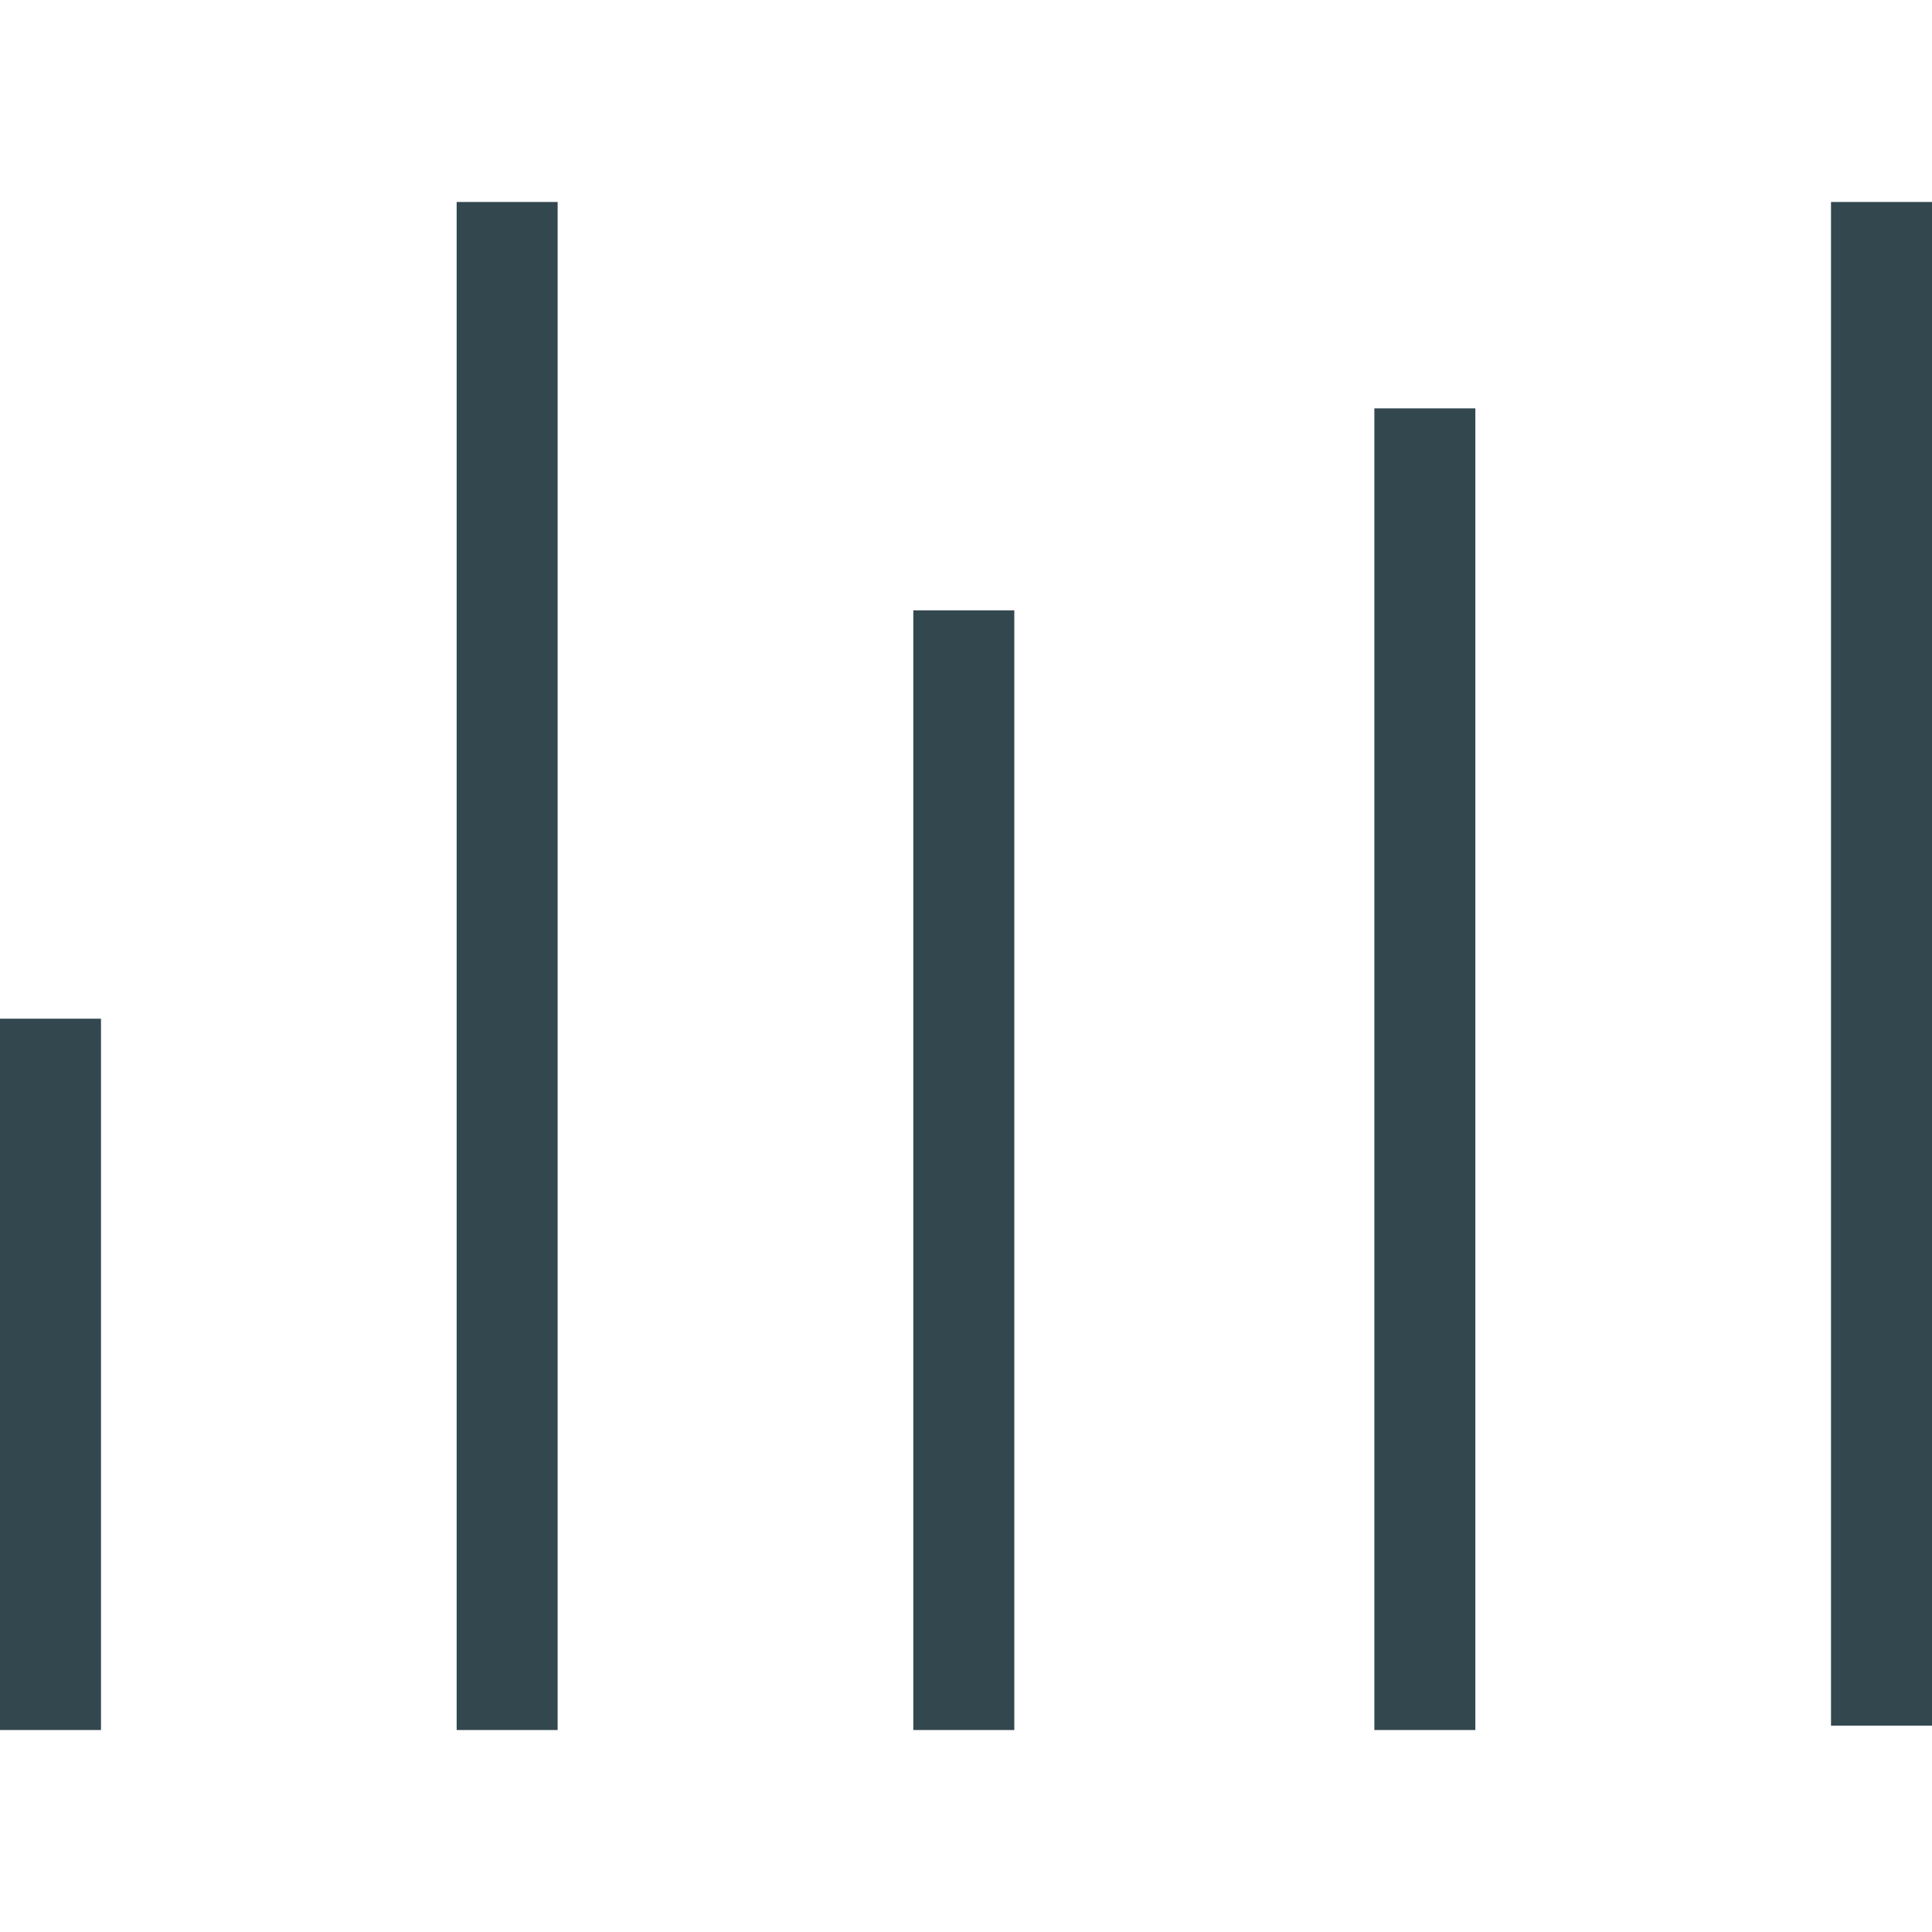
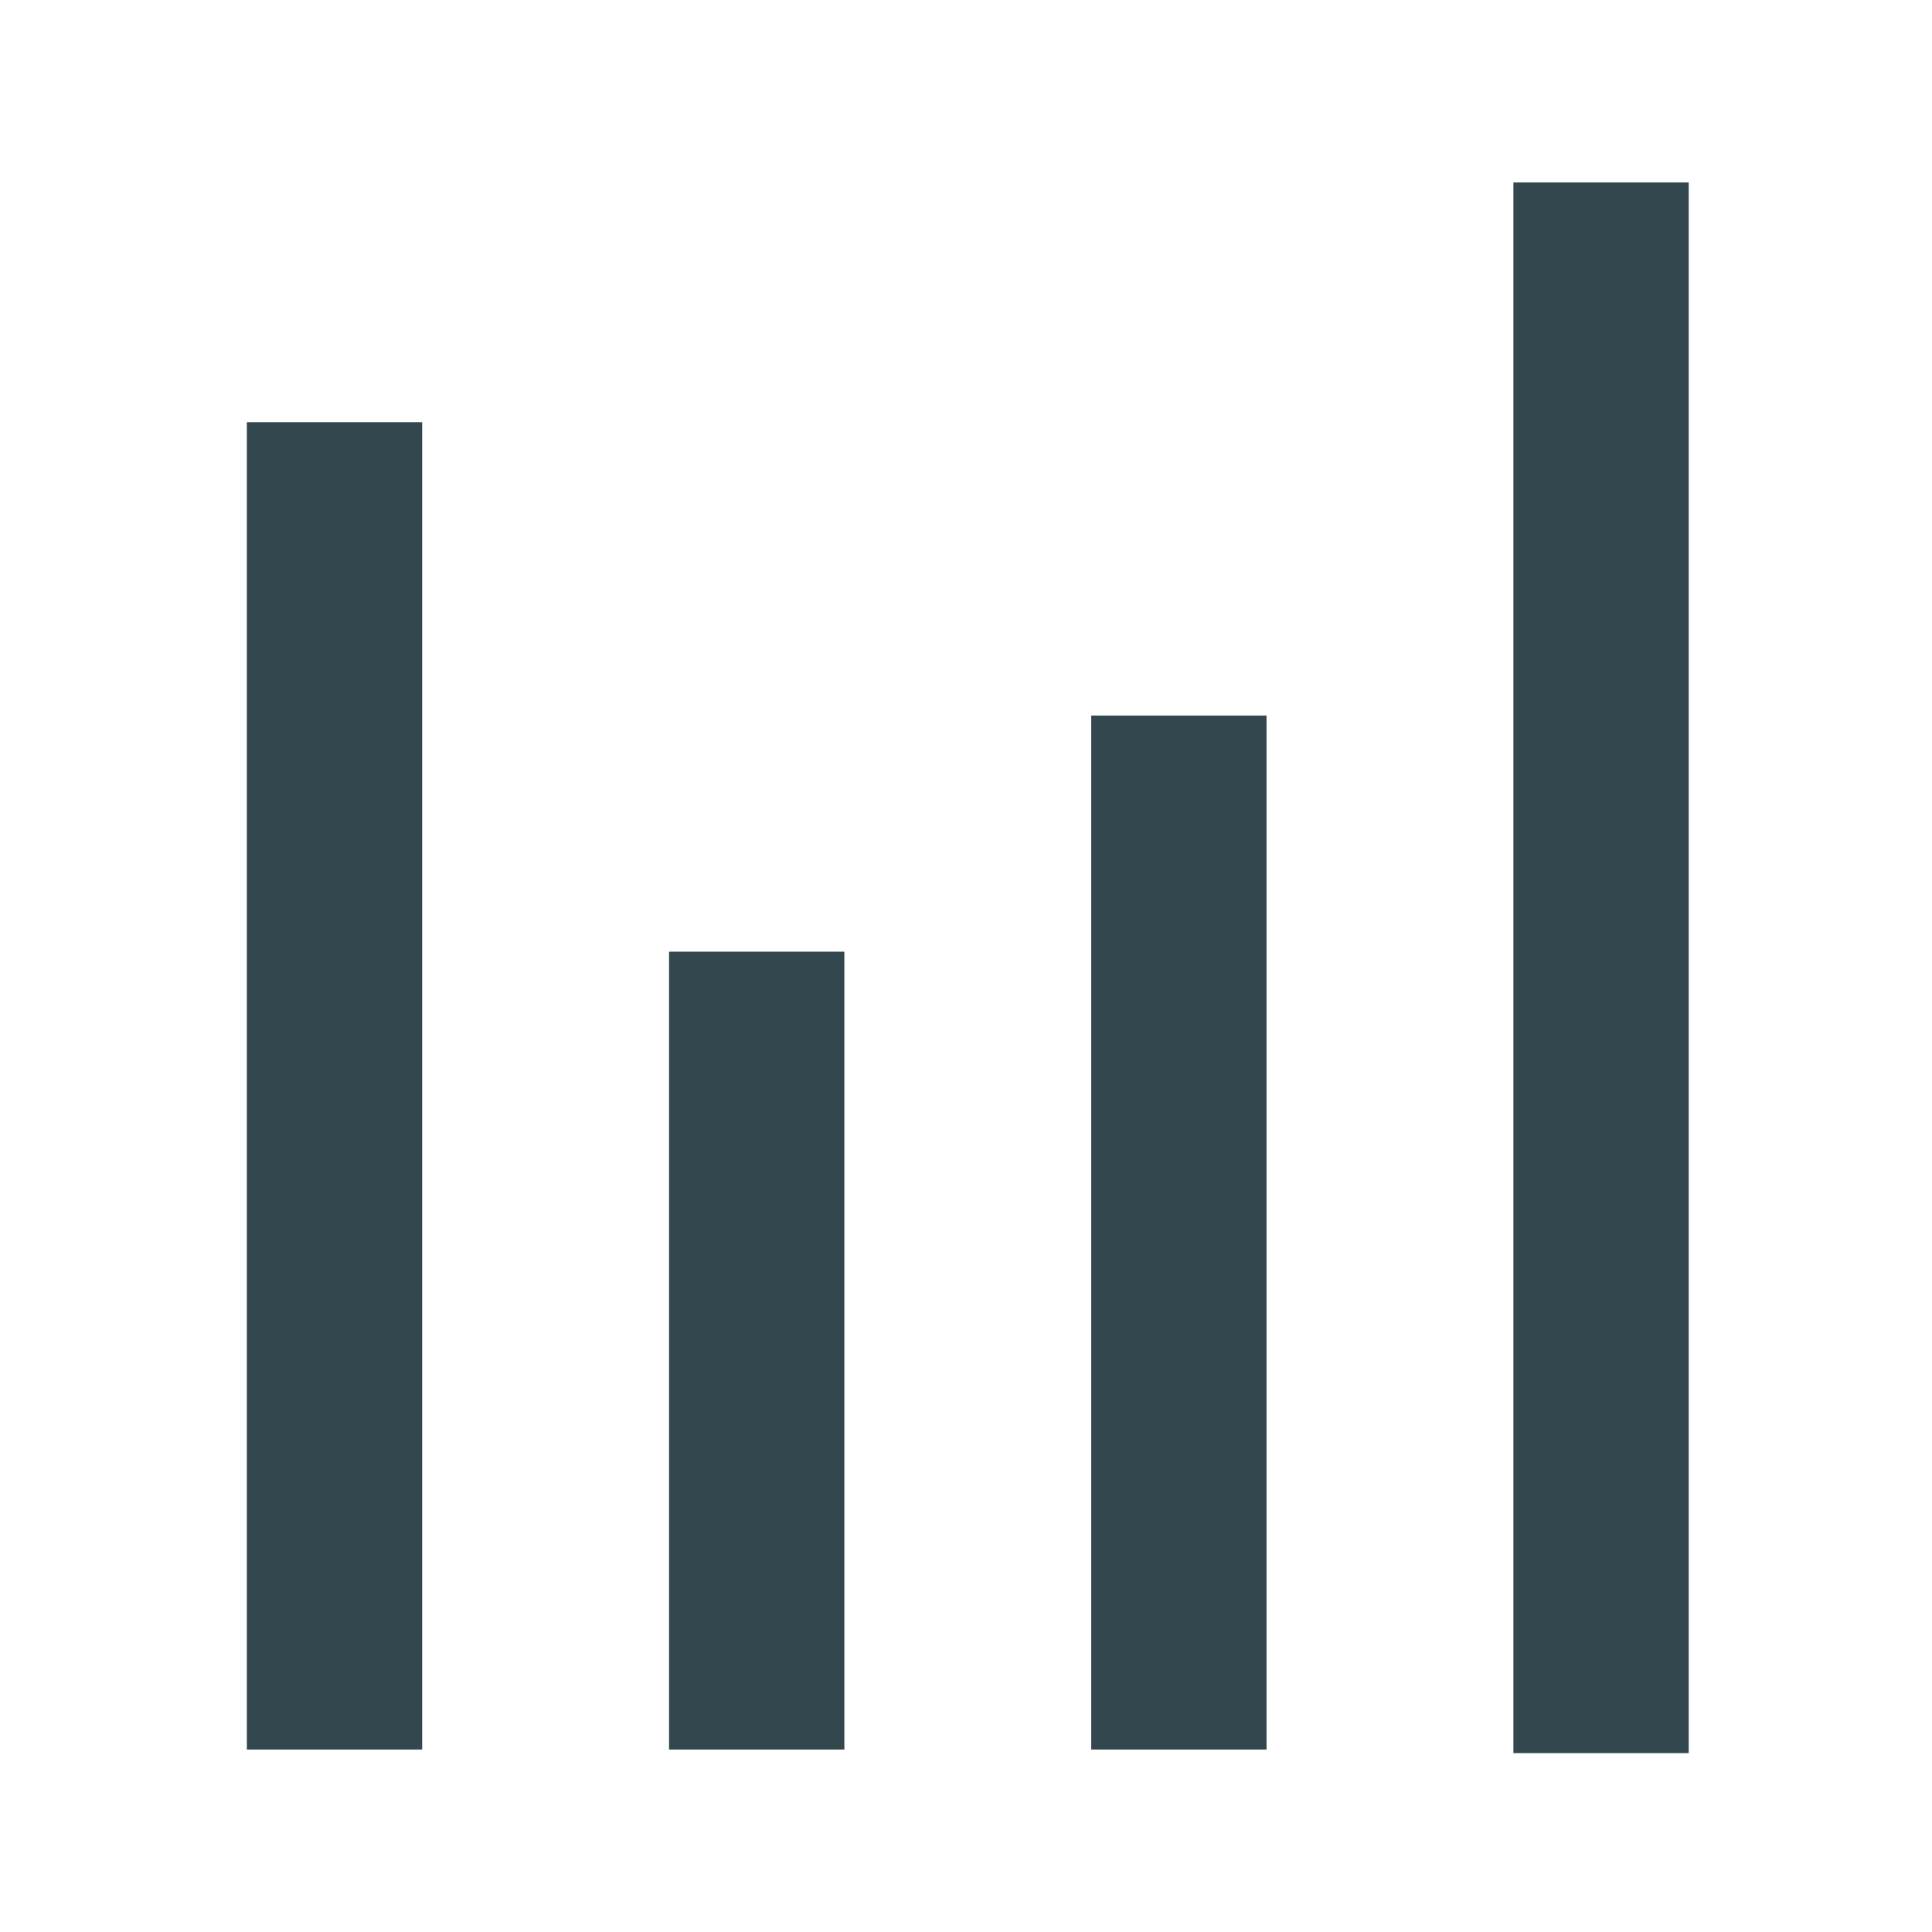
- <svg xmlns="http://www.w3.org/2000/svg" version="1.1" id="Слой_1" x="0px" y="0px" viewBox="0 0 44 44" style="enable-background:new 0 0 44 44;" xml:space="preserve">
+ <svg xmlns="http://www.w3.org/2000/svg" version="1.1" id="Слой_1" x="0px" y="0px" viewBox="0 0 54 54" style="enable-background:new 0 0 54 54;" xml:space="preserve">
  <style type="text/css">
- 	.st0{fill:#33474F;}
+ 	.st0{fill-rule:evenodd;clip-rule:evenodd;fill:#33474F;}
+ 	.st1{fill:none;}
</style>
  <g>
    <g>
-       <path class="st0" d="M0,39.4h2.3V23.2H0V39.4z M10.4,39.4h2.3V4.6h-2.3V39.4z M20.8,39.4h2.3V13.9h-2.3V39.4z M31.3,39.4h2.3V9.3    h-2.3V39.4z M41.7,4.6v34.7H44V4.6H41.7z" />
+       <g>
+         <rect x="18.7" y="26.6" class="st0" width="4.9" height="22.3" />
+         <rect x="42.3" y="5.1" class="st0" width="4.9" height="43.9" />
+         <rect x="30.5" y="20" class="st0" width="4.9" height="28.9" />
+         <rect x="6.9" y="11.8" class="st0" width="4.9" height="37.1" />
+       </g>
    </g>
+     <path class="st1" d="M0,0h54v54H0V0z" />
  </g>
</svg>
